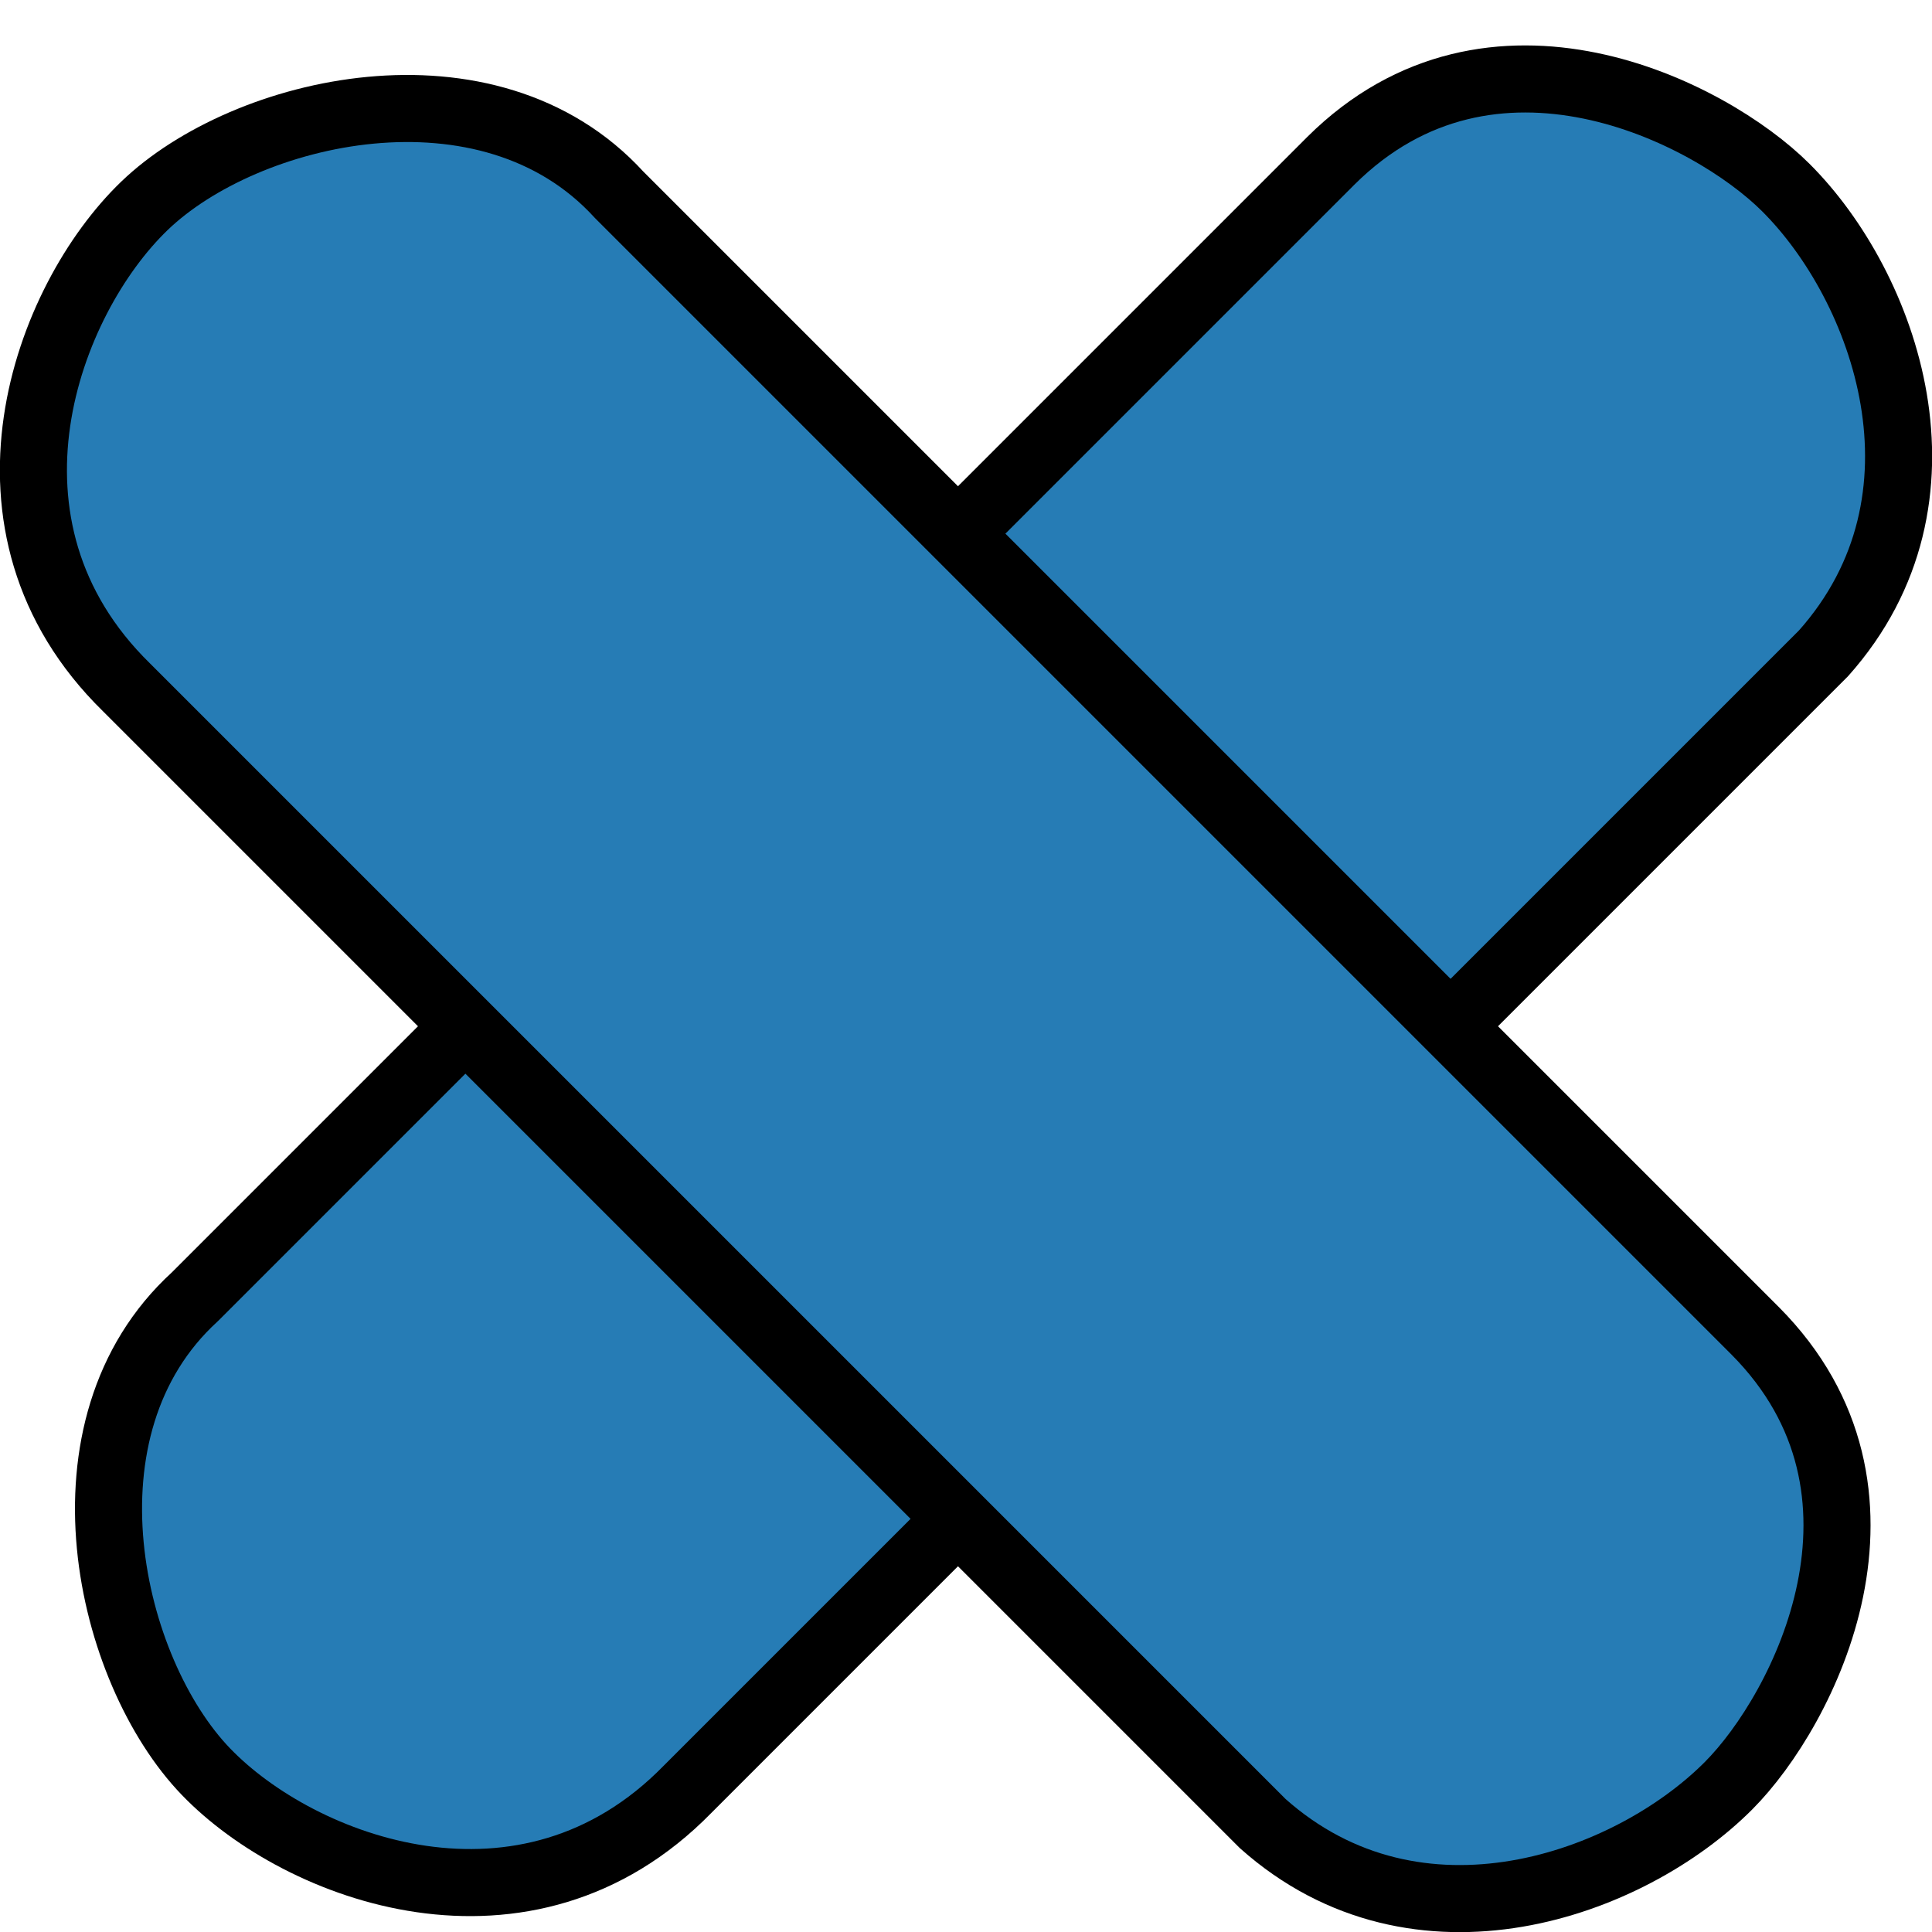
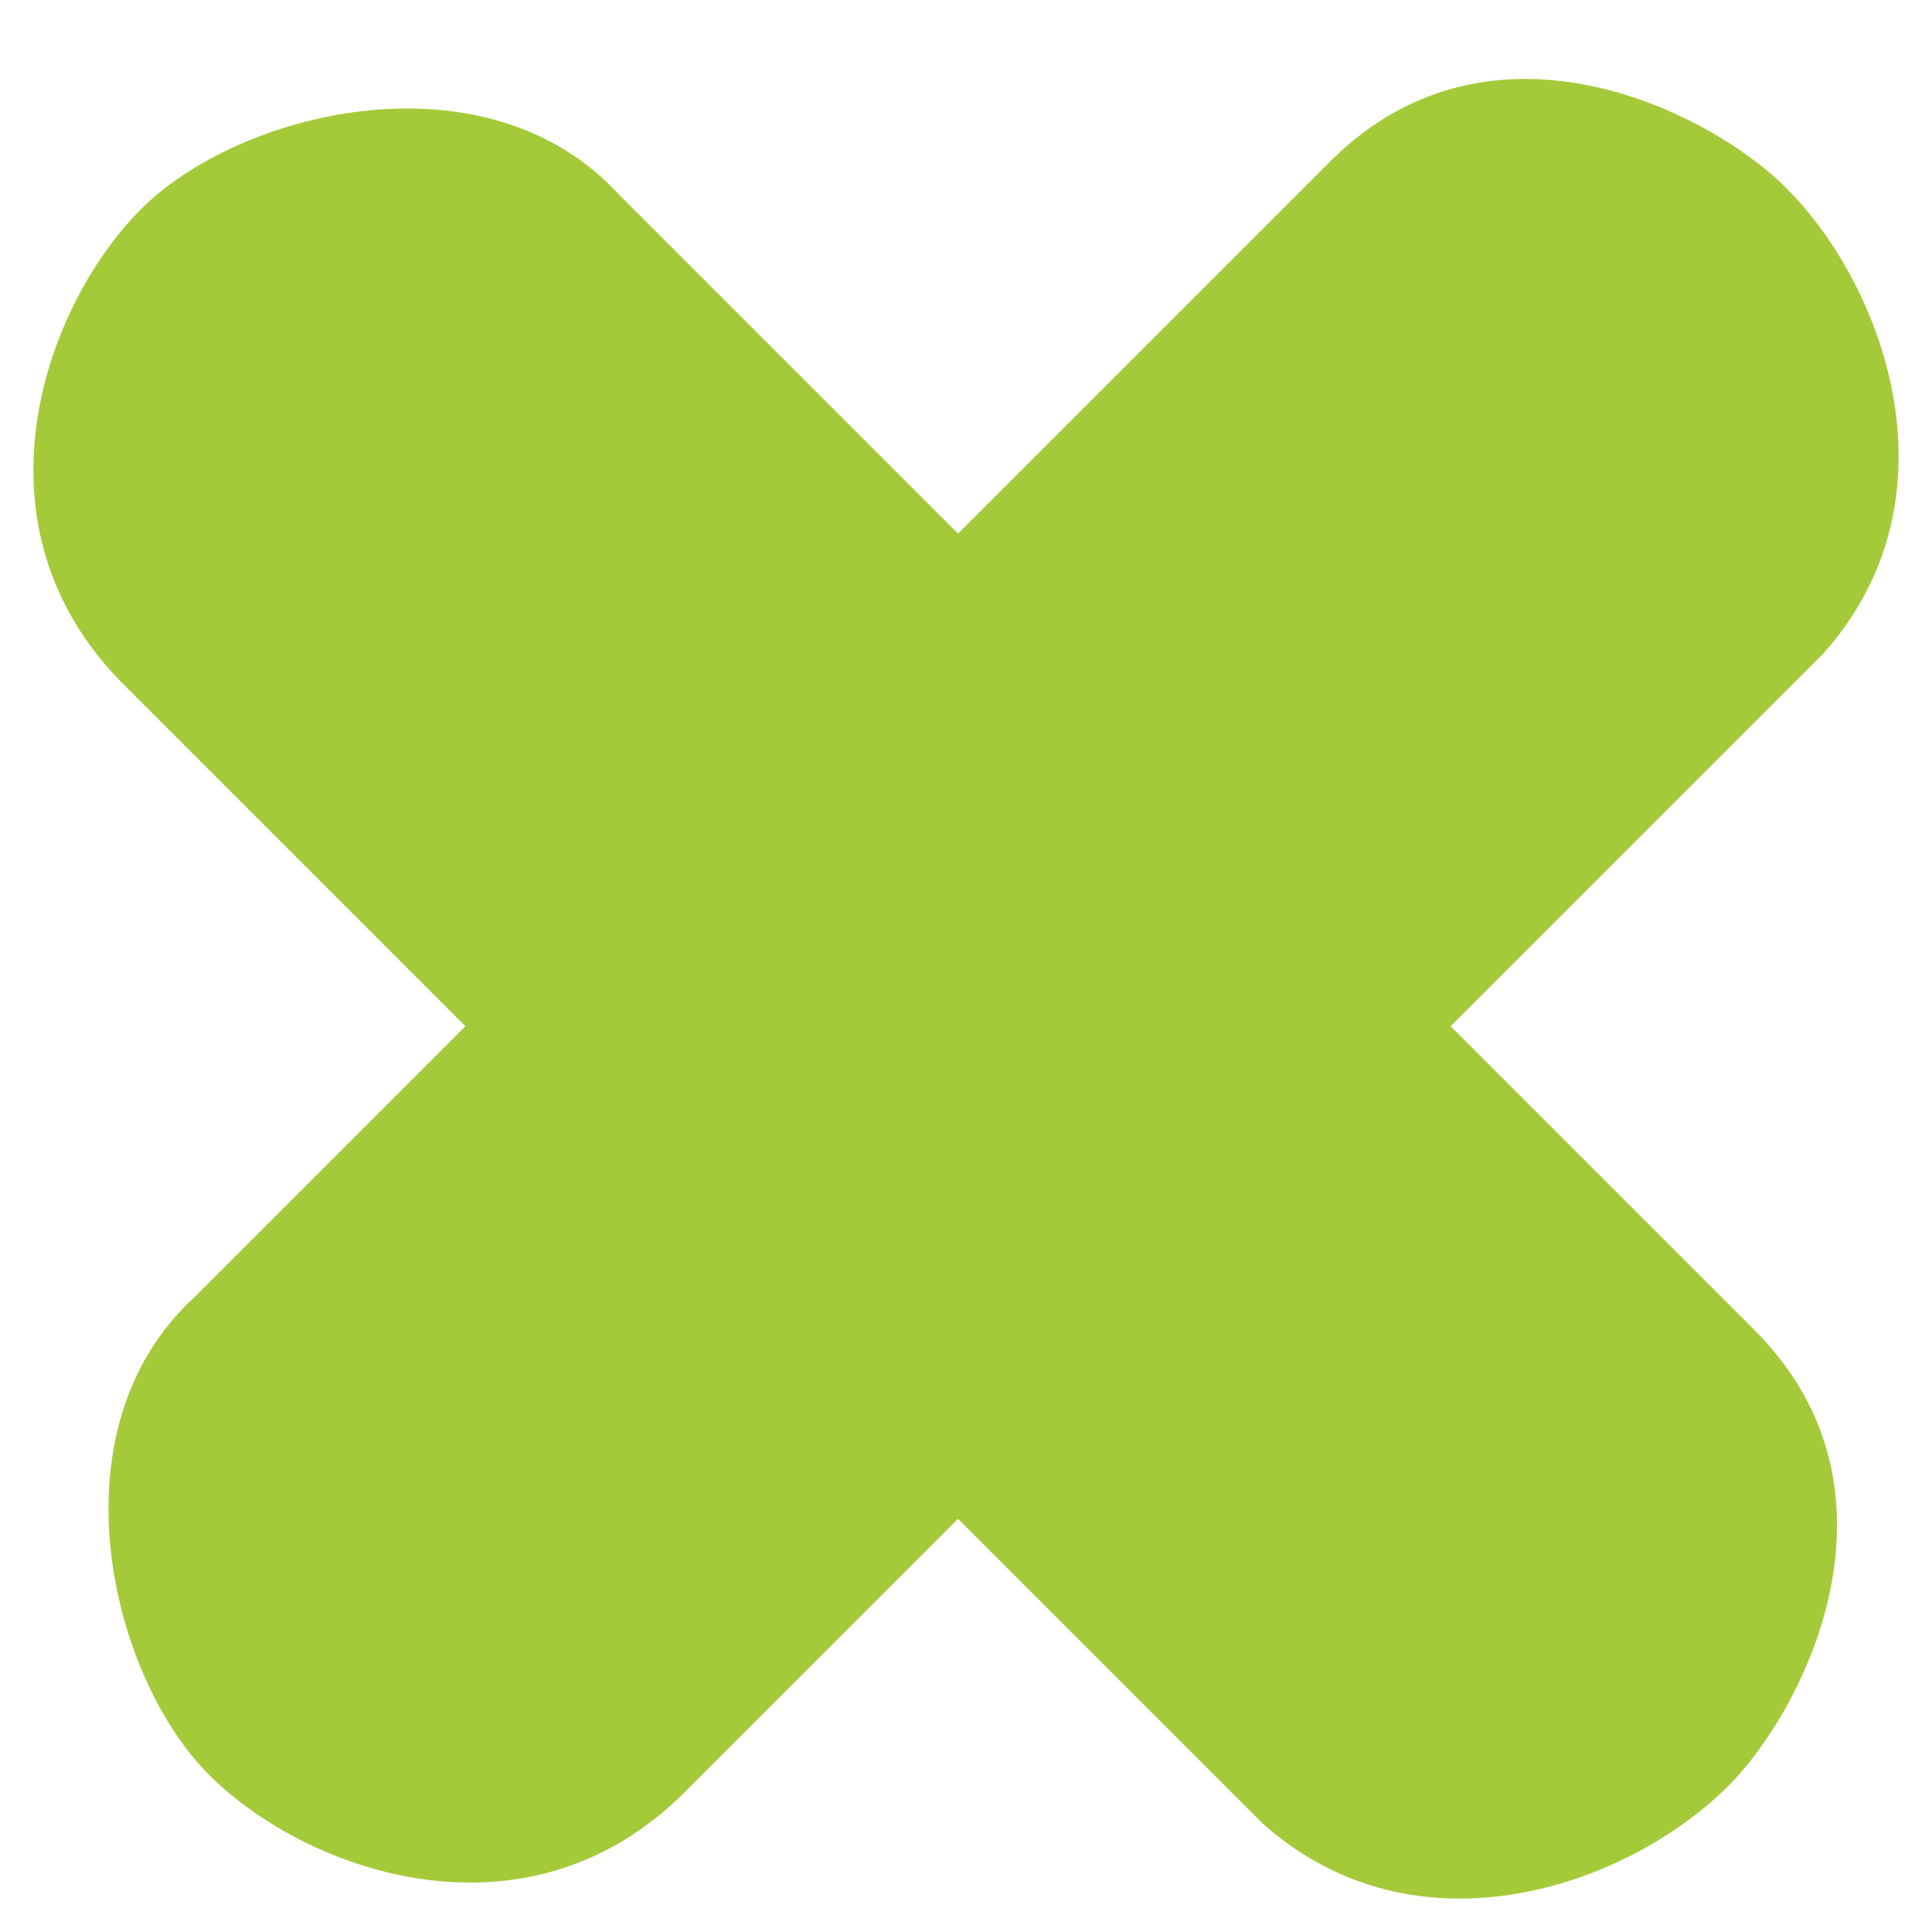
<svg xmlns="http://www.w3.org/2000/svg" id="svg2" width="128" height="128" version="1.0">
  <defs id="defs5">
    <pattern patternUnits="userSpaceOnUse" width="11.504" height="11.844" patternTransform="translate(15.73865,78.53093)" id="pattern3185">
      <g id="g3181" transform="translate(-15.73865,-78.53093)">
        <rect ry="2.182" y="68.1" x="-47.118" height="5.434" width="5.434" id="rect3047" style="fill:#808080;fill-opacity:1;fill-rule:evenodd;stroke:#000000;stroke-width:0;stroke-linecap:round;stroke-linejoin:round;marker:none;marker-start:none;marker-mid:none;marker-end:none;stroke-miterlimit:4;stroke-dasharray:none;stroke-dashoffset:0;stroke-opacity:1;visibility:visible;display:inline;overflow:visible;enable-background:accumulate" transform="matrix(0.7071068,-0.7071068,0.7071068,0.7071068,0,0)" />
        <rect transform="matrix(0.7071068,-0.7071068,0.7071068,0.7071068,0,0)" style="fill:#808080;fill-opacity:1;fill-rule:evenodd;stroke:#000000;stroke-width:0;stroke-linecap:round;stroke-linejoin:round;marker:none;marker-start:none;marker-mid:none;marker-end:none;stroke-miterlimit:4;stroke-dasharray:none;stroke-dashoffset:0;stroke-opacity:1;visibility:visible;display:inline;overflow:visible;enable-background:accumulate" id="rect3087" width="5.434" height="5.434" x="-47.358" y="76.292" ry="2.182" />
      </g>
    </pattern>
    <pattern patternUnits="userSpaceOnUse" width="7.321" height="7.321" patternTransform="translate(2.8868,82.83007)" id="pattern3217">
      <g transform="matrix(0.5590771,0,0,0.5590771,-1.613944,-46.3084)" id="g3213">
        <path style="opacity:1;fill:#b3b3b3;fill-opacity:1;fill-rule:evenodd;stroke:#000000;stroke-width:0;stroke-linecap:round;stroke-linejoin:round;marker:none;marker-start:none;marker-mid:none;marker-end:none;stroke-miterlimit:4;stroke-dasharray:none;stroke-dashoffset:0;stroke-opacity:1;visibility:visible;display:inline;overflow:visible;enable-background:accumulate" id="path3209" d="M 9.34,86.056 A 3.226,3.226 0 0 1 6.113,89.283 3.226,3.226 0 0 1 2.887,86.056 3.226,3.226 0 0 1 6.113,82.83 3.226,3.226 0 0 1 9.34,86.056 Z" />
        <path d="M 9.34,86.056 A 3.226,3.226 0 0 1 6.113,89.283 3.226,3.226 0 0 1 2.887,86.056 3.226,3.226 0 0 1 6.113,82.83 3.226,3.226 0 0 1 9.34,86.056 Z" id="path3211" style="opacity:1;fill:#b3b3b3;fill-opacity:1;fill-rule:evenodd;stroke:#000000;stroke-width:0;stroke-linecap:round;stroke-linejoin:round;marker:none;marker-start:none;marker-mid:none;marker-end:none;stroke-miterlimit:4;stroke-dasharray:none;stroke-dashoffset:0;stroke-opacity:1;visibility:visible;display:inline;overflow:visible;enable-background:accumulate" transform="translate(6.641506,6.641506)" />
      </g>
    </pattern>
  </defs>
  <g id="layer1">
-     <g id="g1562" transform="matrix(1.110898,0,0,1.110898,-10.62782,-8.773587)">
-       <path style="display:inline;overflow:visible;visibility:visible;fill:#267cb5;fill-opacity:1;fill-rule:evenodd;stroke:#000000;stroke-width:4;stroke-linecap:round;stroke-linejoin:round;stroke-miterlimit:4;stroke-dashoffset:0;stroke-opacity:1;marker:none;marker-start:none;marker-mid:none;marker-end:none;enable-background:accumulate" d="m 50.563,114.617 c -9.626,9.839 -23.108,4.759 -28.712,-1.058 -5.796,-6.015 -9.202,-20.525 -0.665,-28.32 L 88.94,17.484 c 9.59,-9.536 22.593,-2.923 27.124,1.592 5.918,5.897 10.506,18.528 2.254,27.786 z" id="path3254" />
-       <path id="rect3026" d="M 17.115,48.894 C 7.276,39.268 12.356,25.786 18.173,20.181 24.188,14.385 38.698,10.979 46.492,19.516 l 67.755,67.755 c 9.536,9.59 2.923,22.593 -1.592,27.124 -5.897,5.918 -18.528,10.506 -27.786,2.254 z" style="display:inline;overflow:visible;visibility:visible;fill:#267cb5;fill-opacity:1;fill-rule:evenodd;stroke:#000000;stroke-width:4;stroke-linecap:round;stroke-linejoin:round;stroke-miterlimit:4;stroke-dashoffset:0;stroke-opacity:1;marker:none;marker-start:none;marker-mid:none;marker-end:none;enable-background:accumulate" />
-     </g>
+     <path style="display:inline;overflow:visible;visibility:visible;fill:#a4ca39;fill-opacity:1;fill-rule:evenodd;marker:none;marker-start:none;marker-mid:none;marker-end:none;enable-background:accumulate;stroke:none;stroke-opacity:1;opacity:1" d="M 45.542,118.554 C 34.849,129.484 19.872,123.841 13.646,117.379 7.207,110.697 3.423,94.577 12.907,85.919 L 88.176,10.65 c 10.653,-10.594 25.099,-3.247 30.132,1.768 6.574,6.551 11.671,20.583 2.504,30.867 z" id="path3254" />
+     <path id="rect3026" d="M 8.385,45.542 C -2.545,34.849 3.098,19.872 9.56,13.646 16.242,7.207 32.362,3.423 41.02,12.907 l 75.269,75.269 c 10.594,10.653 3.247,25.099 -1.768,30.132 -6.551,6.574 -20.583,11.671 -30.867,2.504 z" style="display:inline;overflow:visible;visibility:visible;fill:#a4ca39;fill-opacity:1;fill-rule:evenodd;marker:none;marker-start:none;marker-mid:none;marker-end:none;enable-background:accumulate" />
  </g>
</svg>
